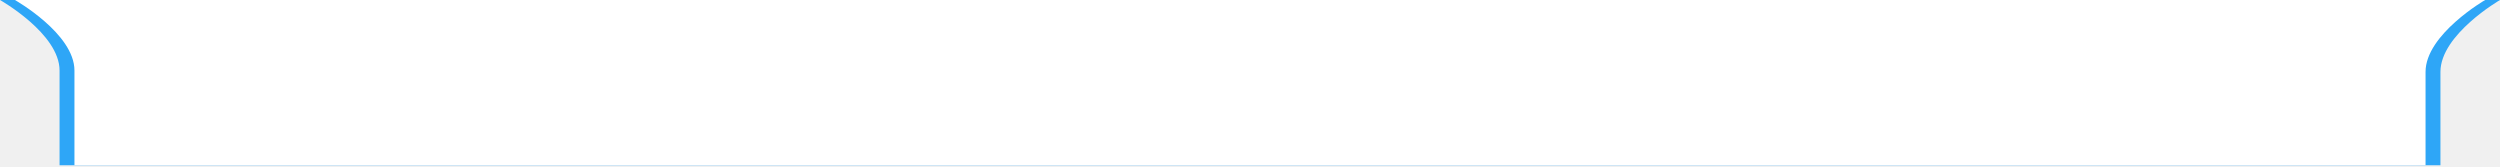
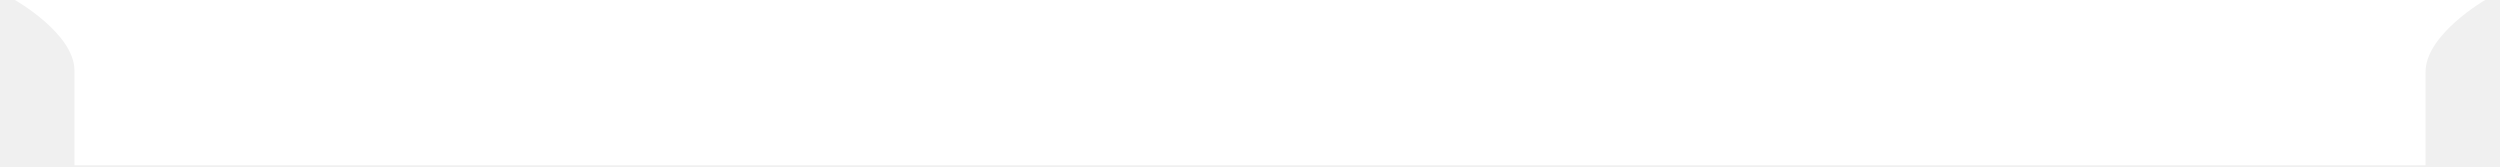
<svg xmlns="http://www.w3.org/2000/svg" width="1679" height="112" viewBox="0 0 1679 112" fill="none">
-   <path d="M0 0L1679 0.014C1679 0.014 1639 23.128 1639 48.261V111.014H40V47.351C40 22.567 0 0 0 0Z" fill="#2EA6F7" />
+   <path d="M0 0L1679 0.014C1679 0.014 1639 23.128 1639 48.261V111.014H40V47.351C40 22.567 0 0 0 0Z" fill="##4c906f " />
  <path d="M10 0L1669 0.014C1669 0.014 1629 23.128 1629 48.261V111.014H50V47.351C50 22.567 10 0 10 0Z" fill="white" />
</svg>
